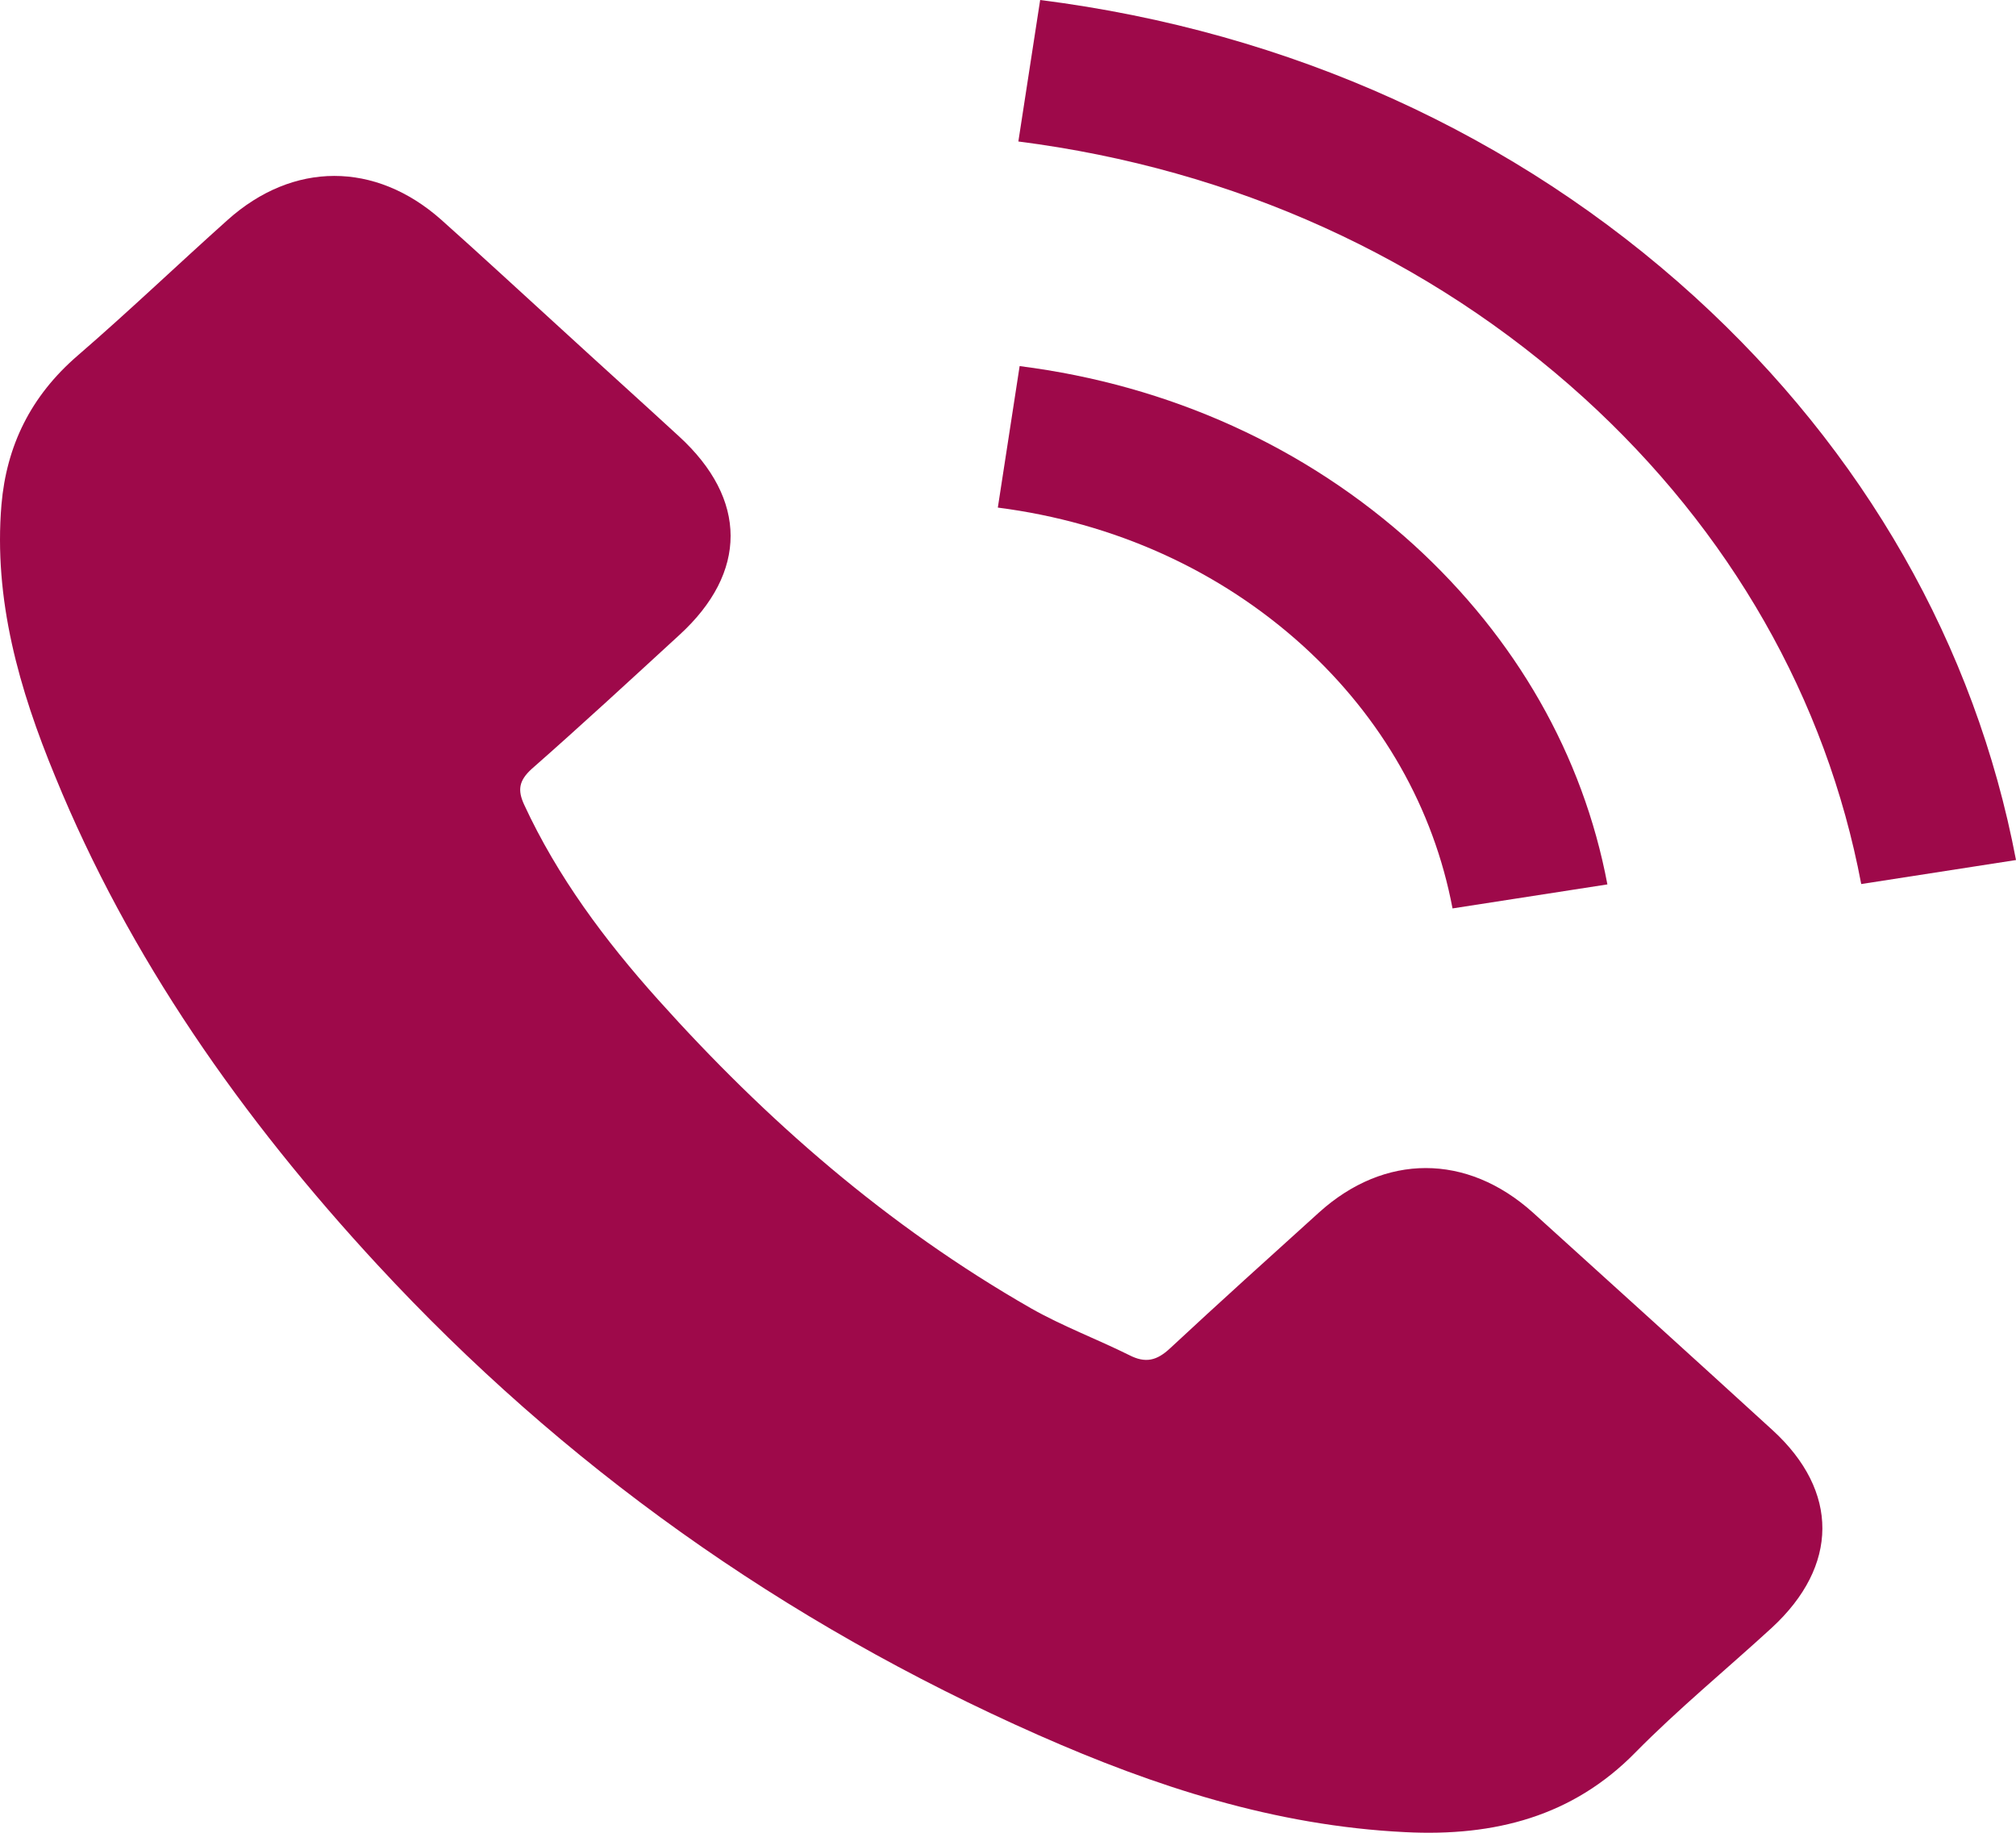
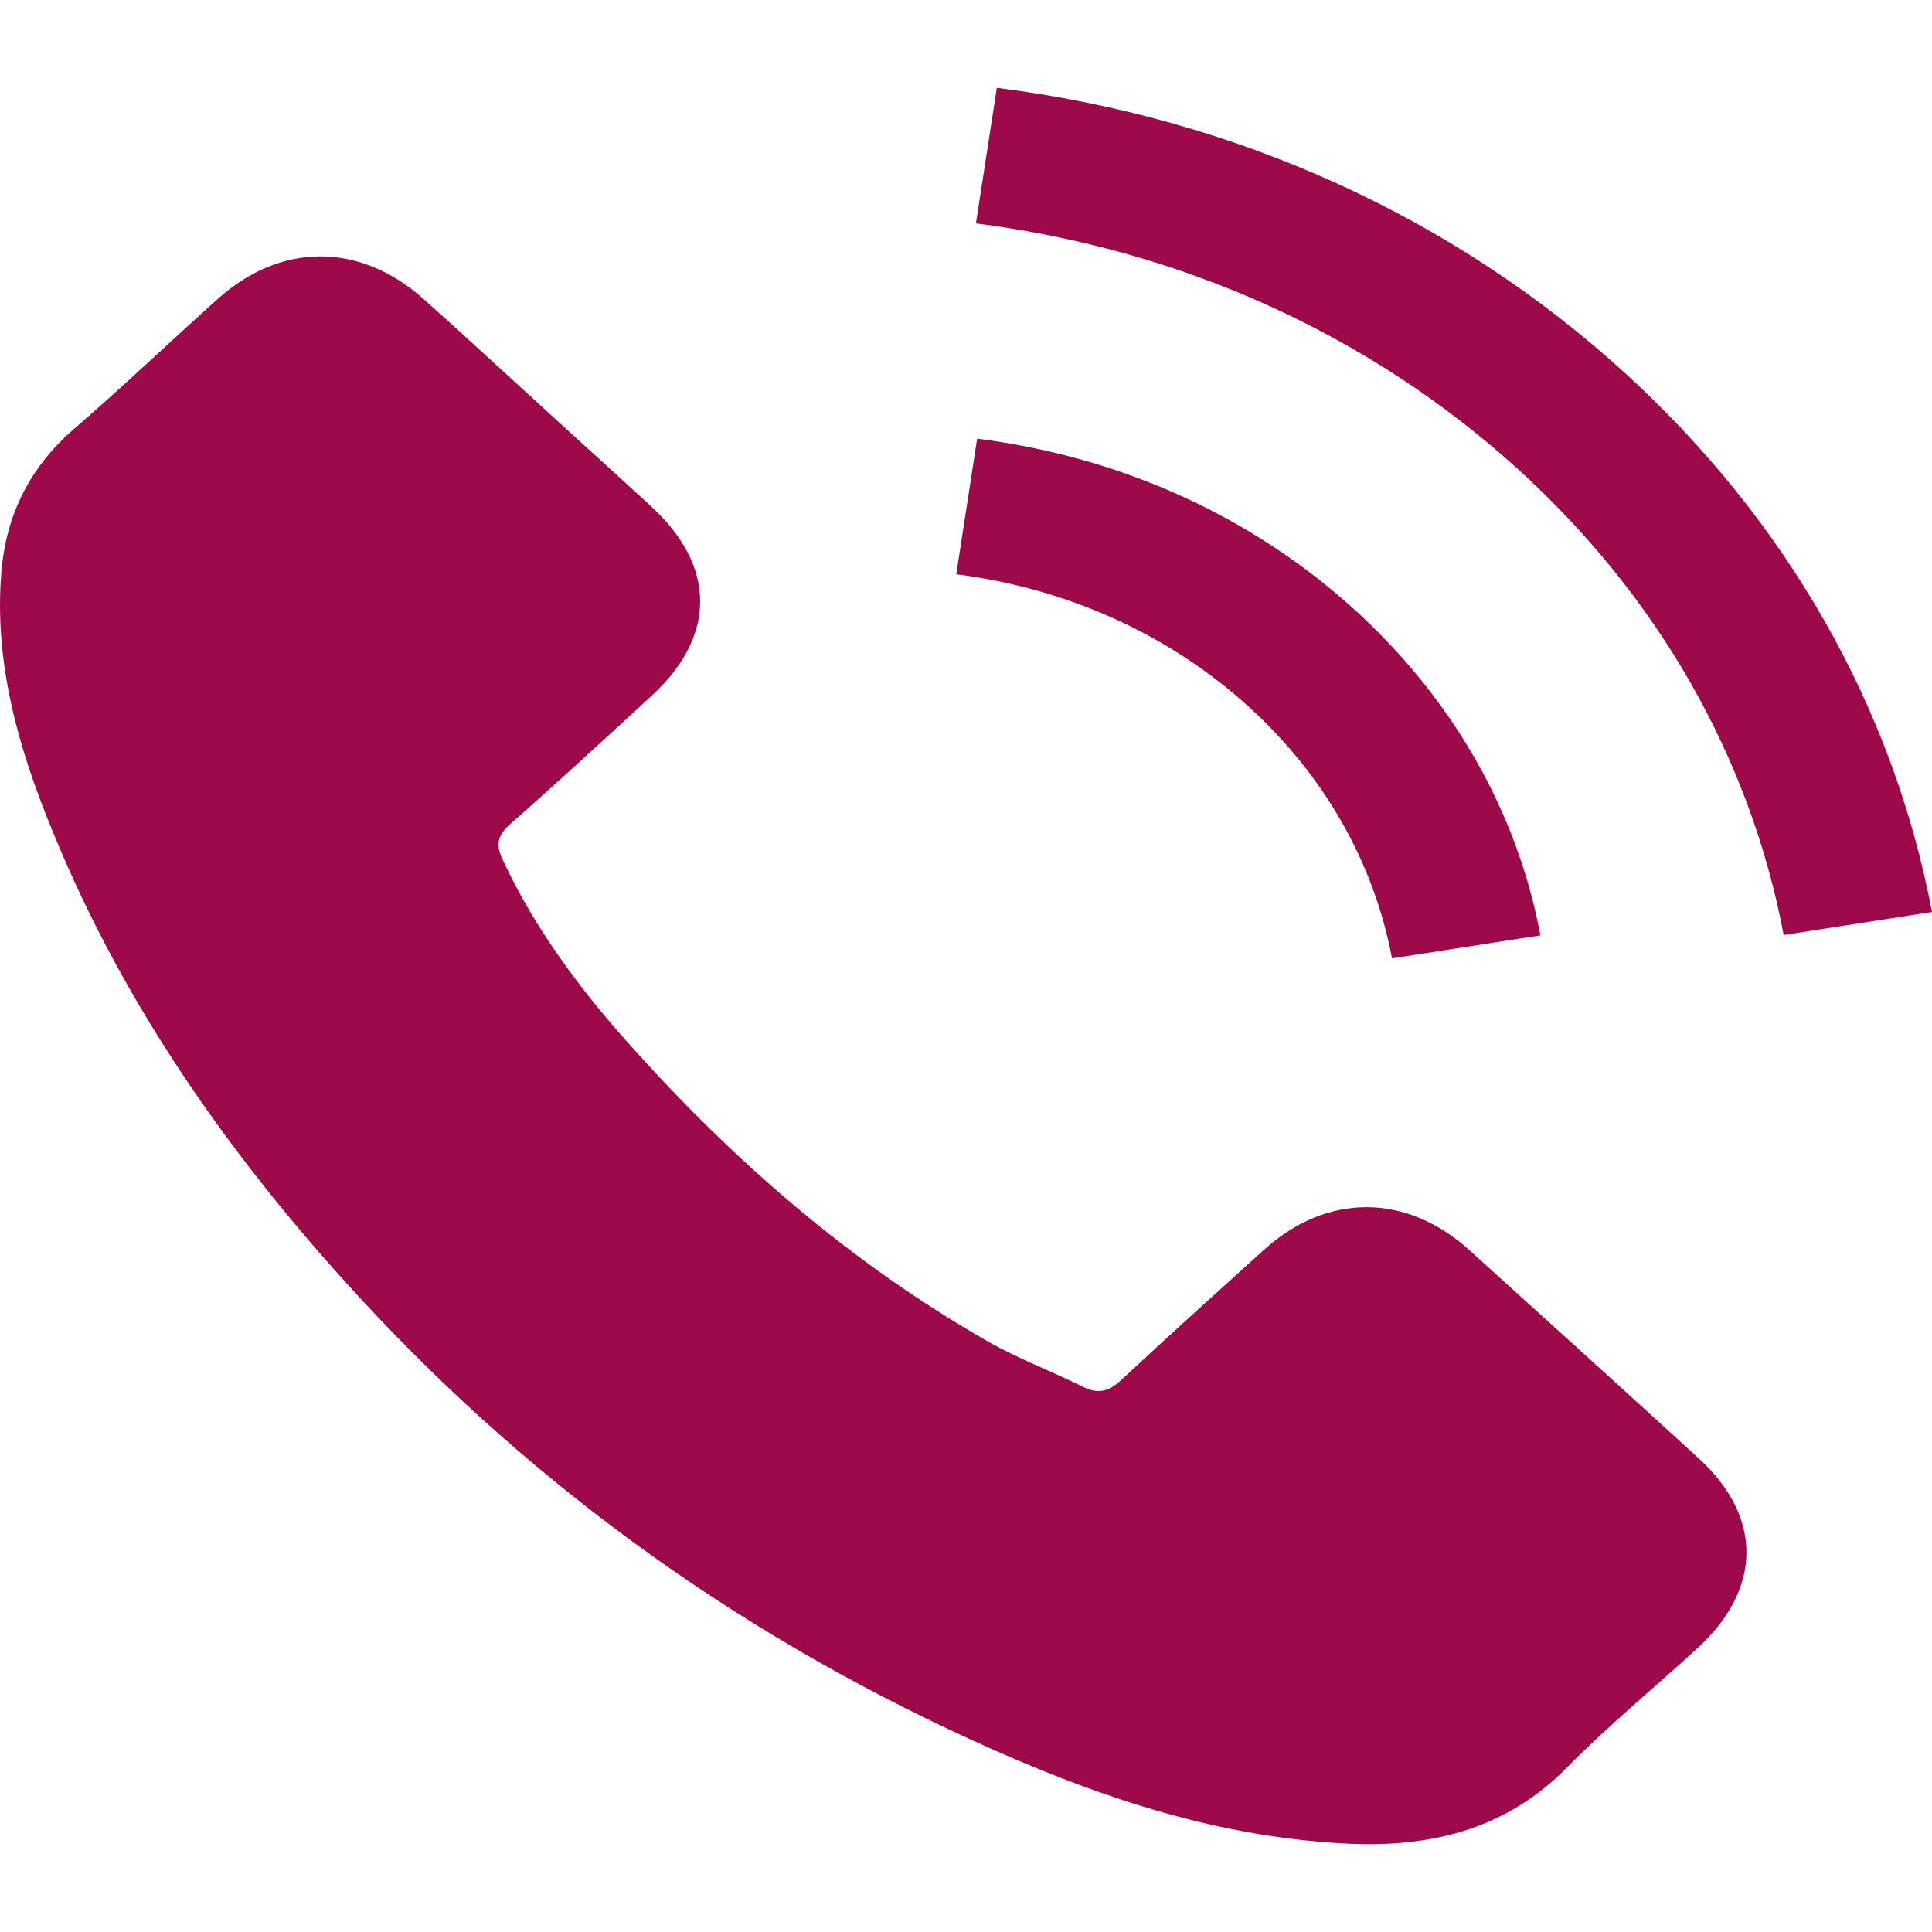
- <svg xmlns="http://www.w3.org/2000/svg" width="22" height="20" viewBox="0 0 22 20" fill="none">
+ <svg xmlns="http://www.w3.org/2000/svg" width="21" height="21" viewBox="0 0 22 20" fill="none">
  <path d="M16.726 13.23C16.007 12.585 15.11 12.585 14.395 13.23C13.851 13.722 13.306 14.213 12.77 14.712C12.624 14.849 12.5 14.879 12.322 14.787C11.969 14.612 11.594 14.471 11.255 14.279C9.676 13.376 8.352 12.215 7.181 10.908C6.599 10.259 6.082 9.564 5.72 8.781C5.647 8.623 5.661 8.519 5.803 8.39C6.347 7.912 6.878 7.421 7.414 6.929C8.16 6.247 8.16 5.448 7.409 4.761C6.984 4.37 6.558 3.987 6.132 3.596C5.693 3.196 5.258 2.793 4.814 2.397C4.095 1.76 3.198 1.76 2.483 2.401C1.934 2.892 1.408 3.396 0.849 3.879C0.332 4.324 0.071 4.869 0.016 5.506C-0.071 6.542 0.208 7.52 0.602 8.473C1.408 10.446 2.635 12.198 4.122 13.805C6.132 15.977 8.531 17.696 11.337 18.936C12.601 19.494 13.91 19.923 15.334 19.993C16.314 20.043 17.165 19.819 17.847 19.123C18.314 18.649 18.841 18.216 19.335 17.763C20.067 17.088 20.072 16.273 19.344 15.607C18.474 14.812 17.6 14.021 16.726 13.23Z" fill="#9E094A" />
  <path d="M15.851 9.913L17.541 9.651C17.275 8.24 16.543 6.963 15.43 5.947C14.254 4.878 12.766 4.203 11.127 3.995L10.889 5.539C12.157 5.702 13.31 6.222 14.222 7.05C15.082 7.833 15.645 8.823 15.851 9.913Z" fill="#9E094A" />
  <path d="M18.493 3.238C16.543 1.465 14.075 0.345 11.351 0L11.113 1.544C13.466 1.844 15.6 2.813 17.284 4.341C18.882 5.793 19.93 7.629 20.311 9.647L22 9.385C21.556 7.046 20.343 4.923 18.493 3.238Z" fill="#9E094A" />
</svg>
